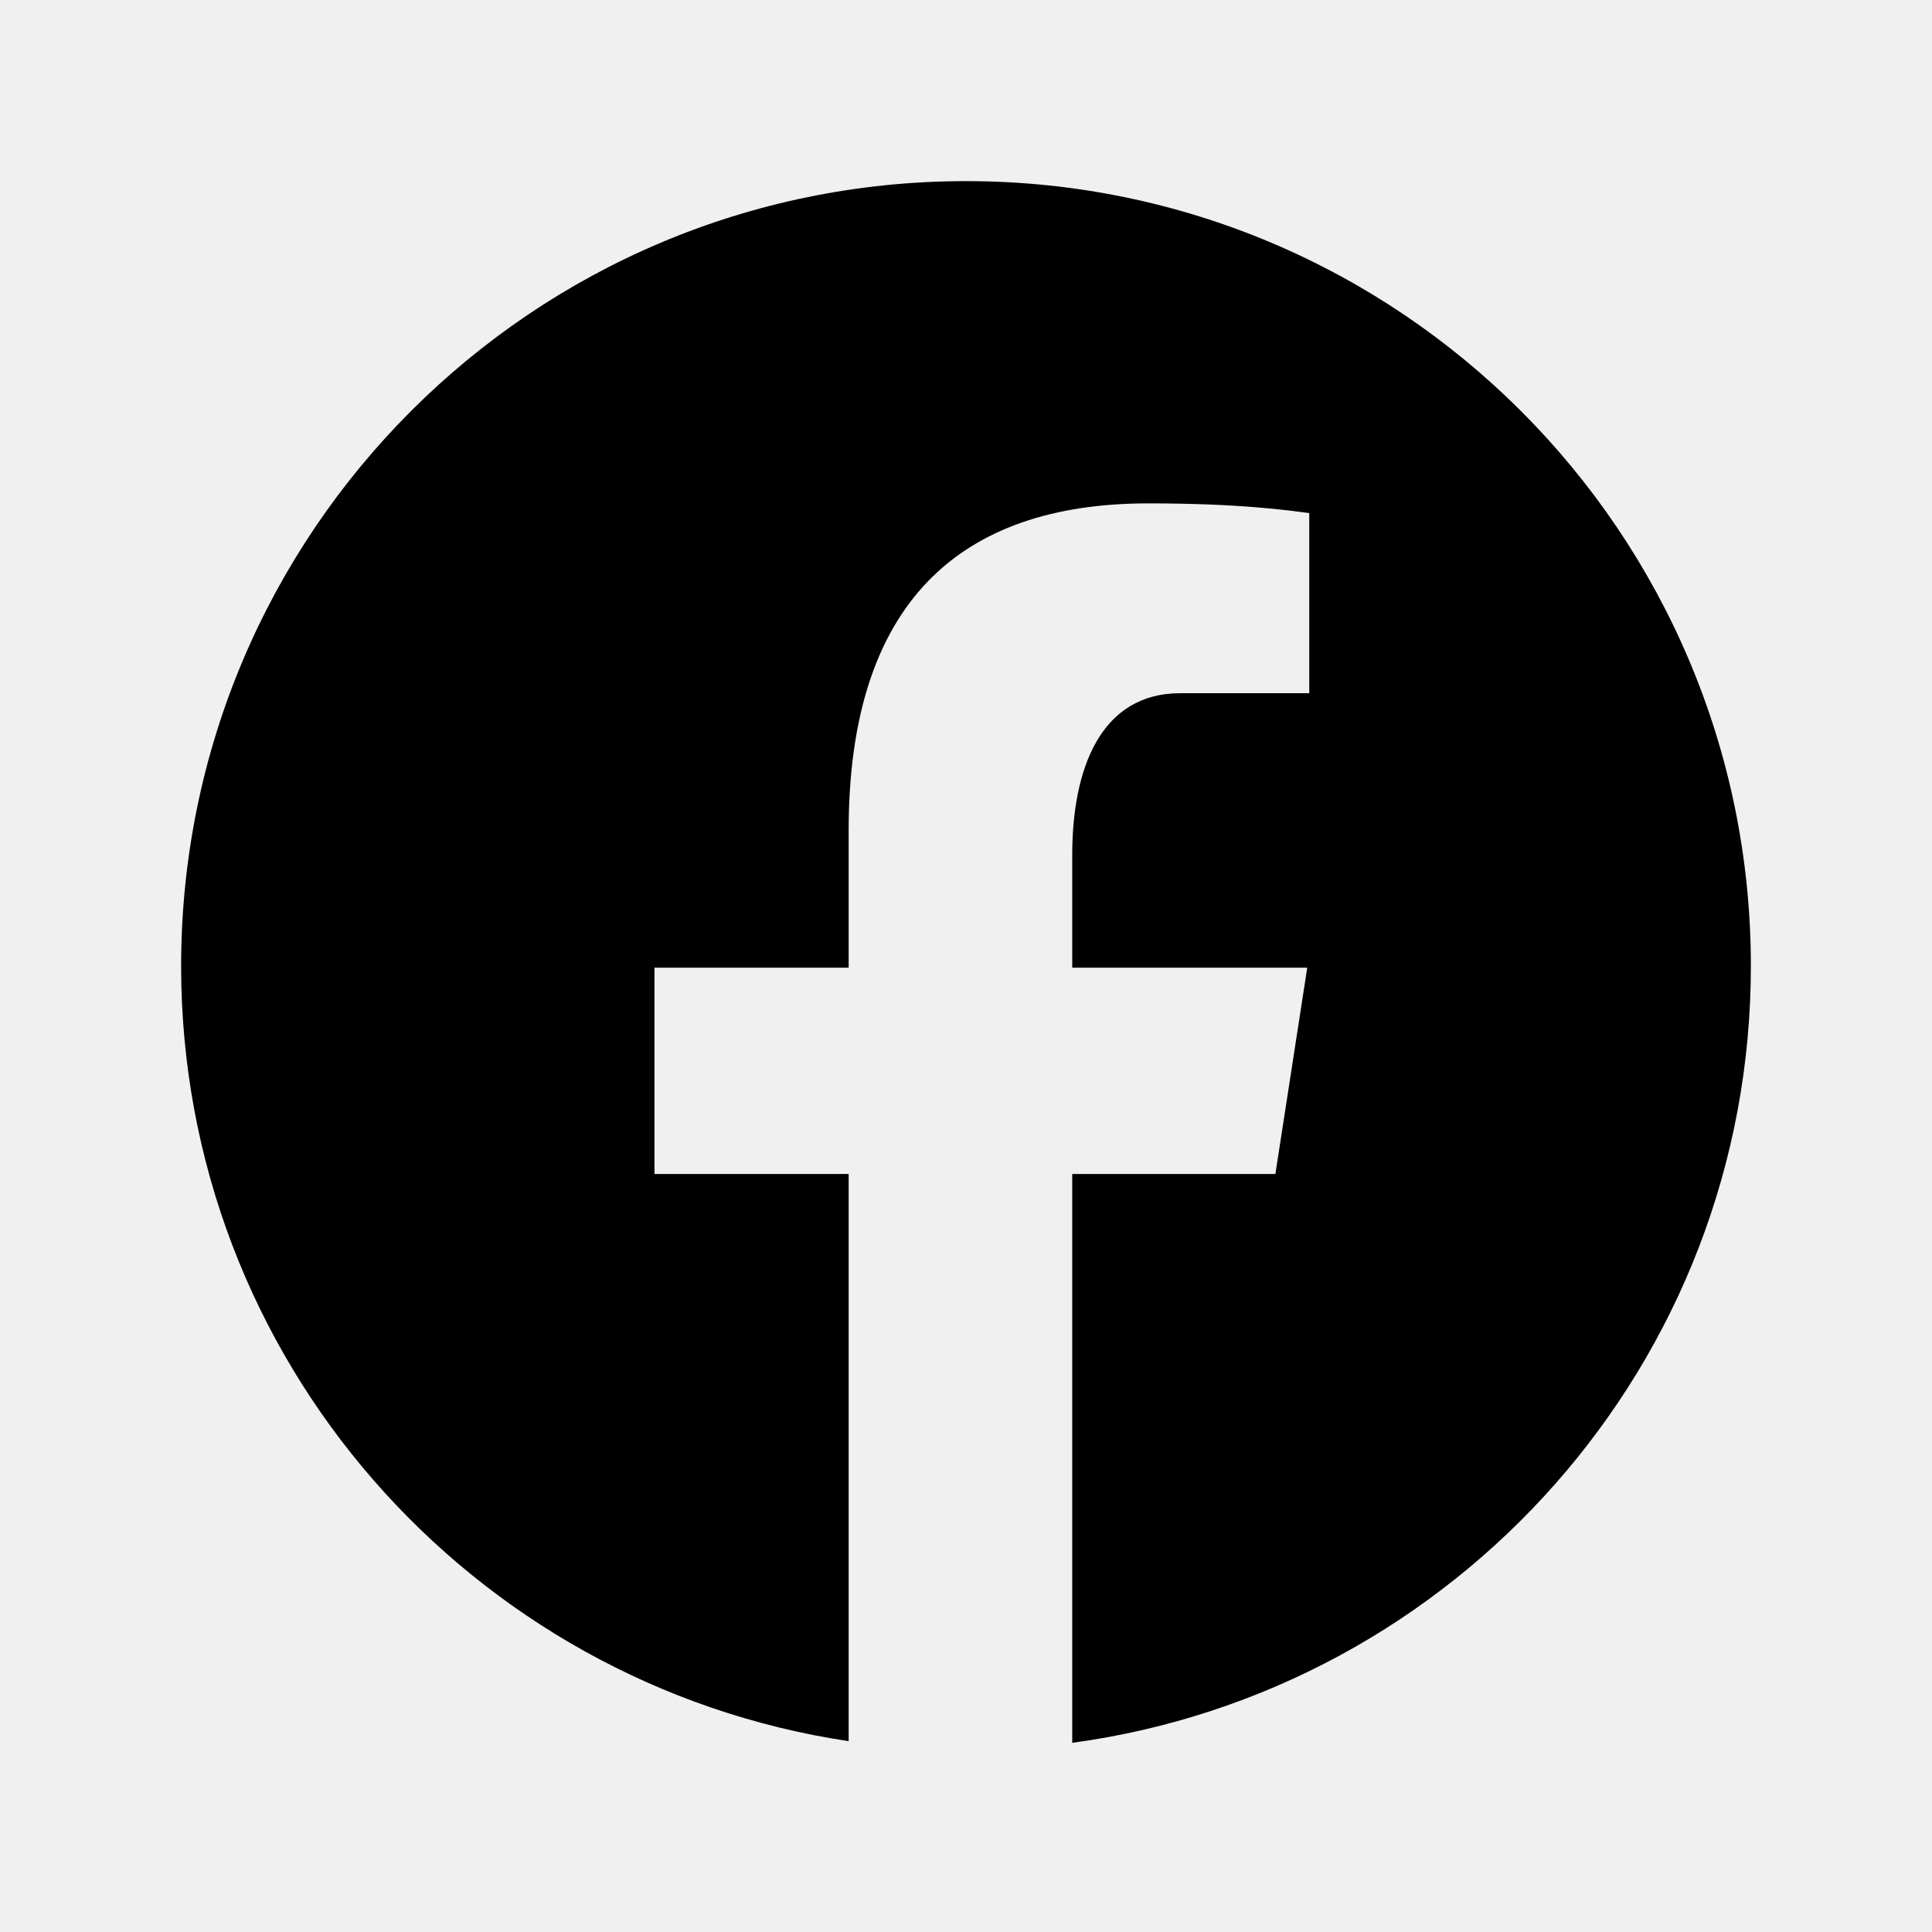
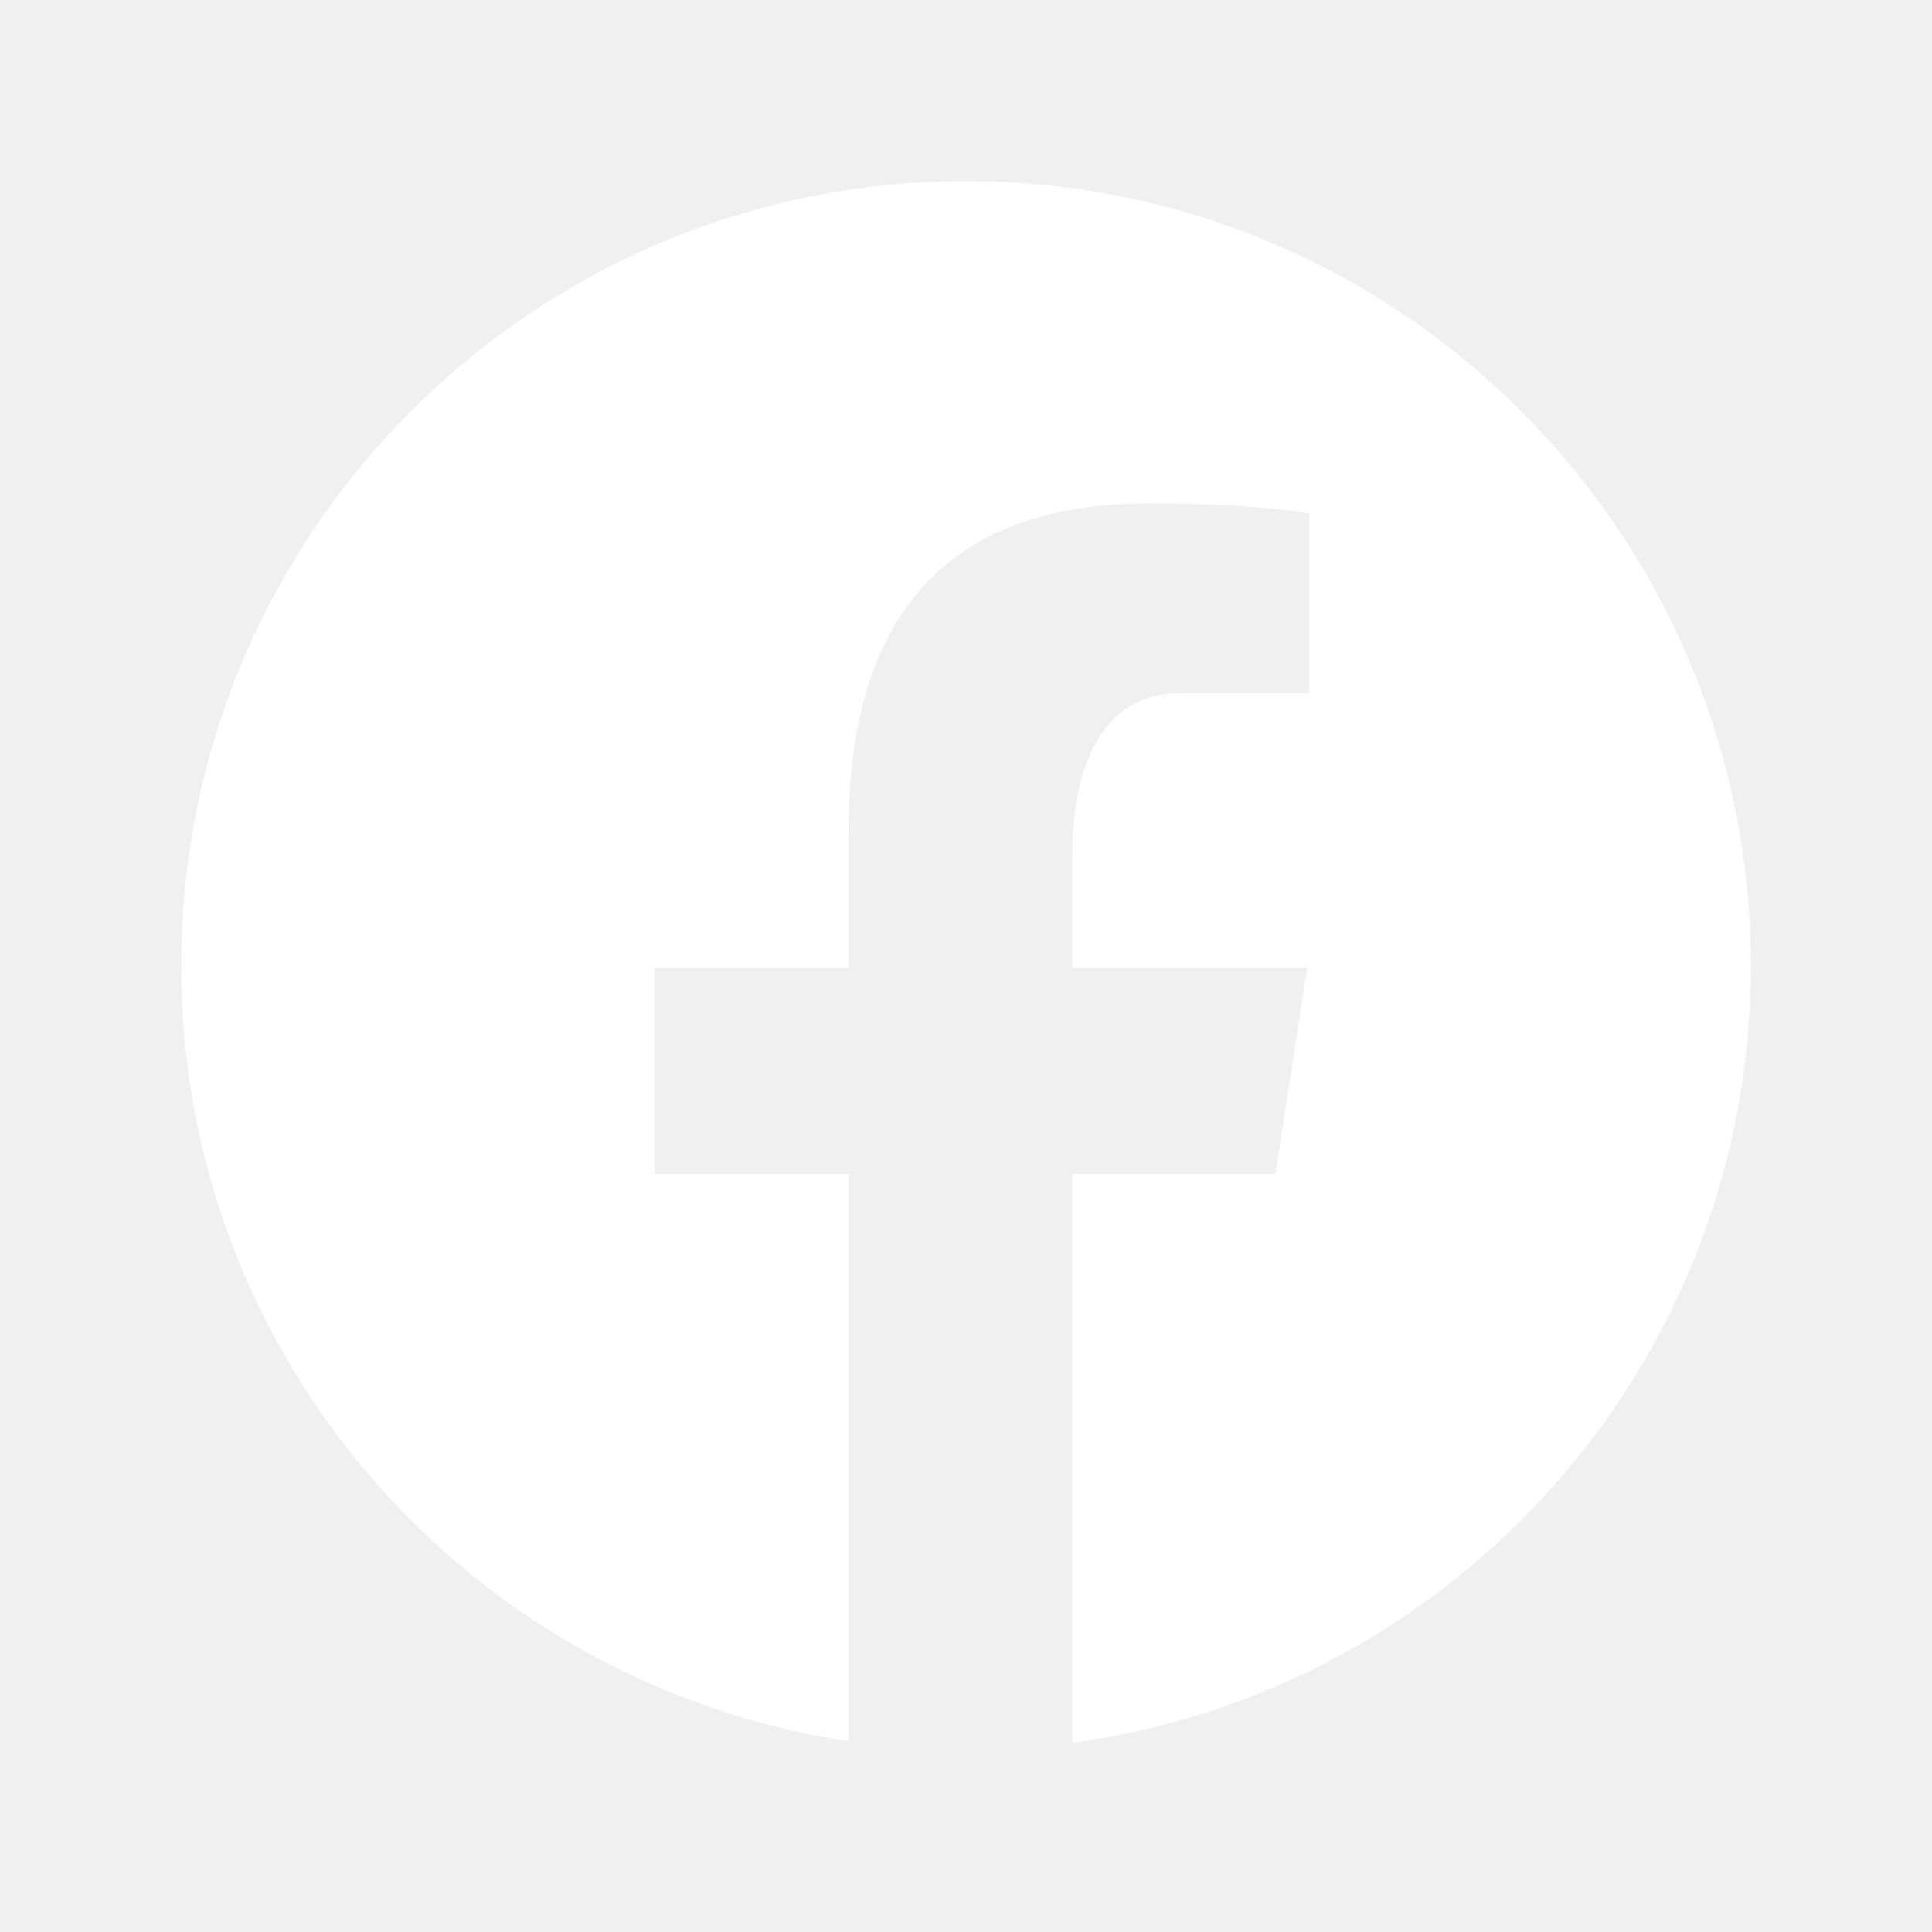
- <svg xmlns="http://www.w3.org/2000/svg" viewBox="0 0 64 64" width="64px" height="64px">
+ <svg xmlns="http://www.w3.org/2000/svg" fill="white" viewBox="0 0 64 64" width="64px" height="64px">
  <path d="M32,6C17.642,6,6,17.642,6,32c0,13.035,9.603,23.799,22.113,25.679V38.89H21.68v-6.834h6.433v-4.548 c0-7.529,3.668-10.833,9.926-10.833c2.996,0,4.583,0.223,5.332,0.323v5.965h-4.268c-2.656,0-3.584,2.52-3.584,5.358v3.735h7.785 l-1.055,6.834h-6.73v18.843C48.209,56.013,58,45.163,58,32C58,17.642,46.359,6,32,6z" />
</svg>
